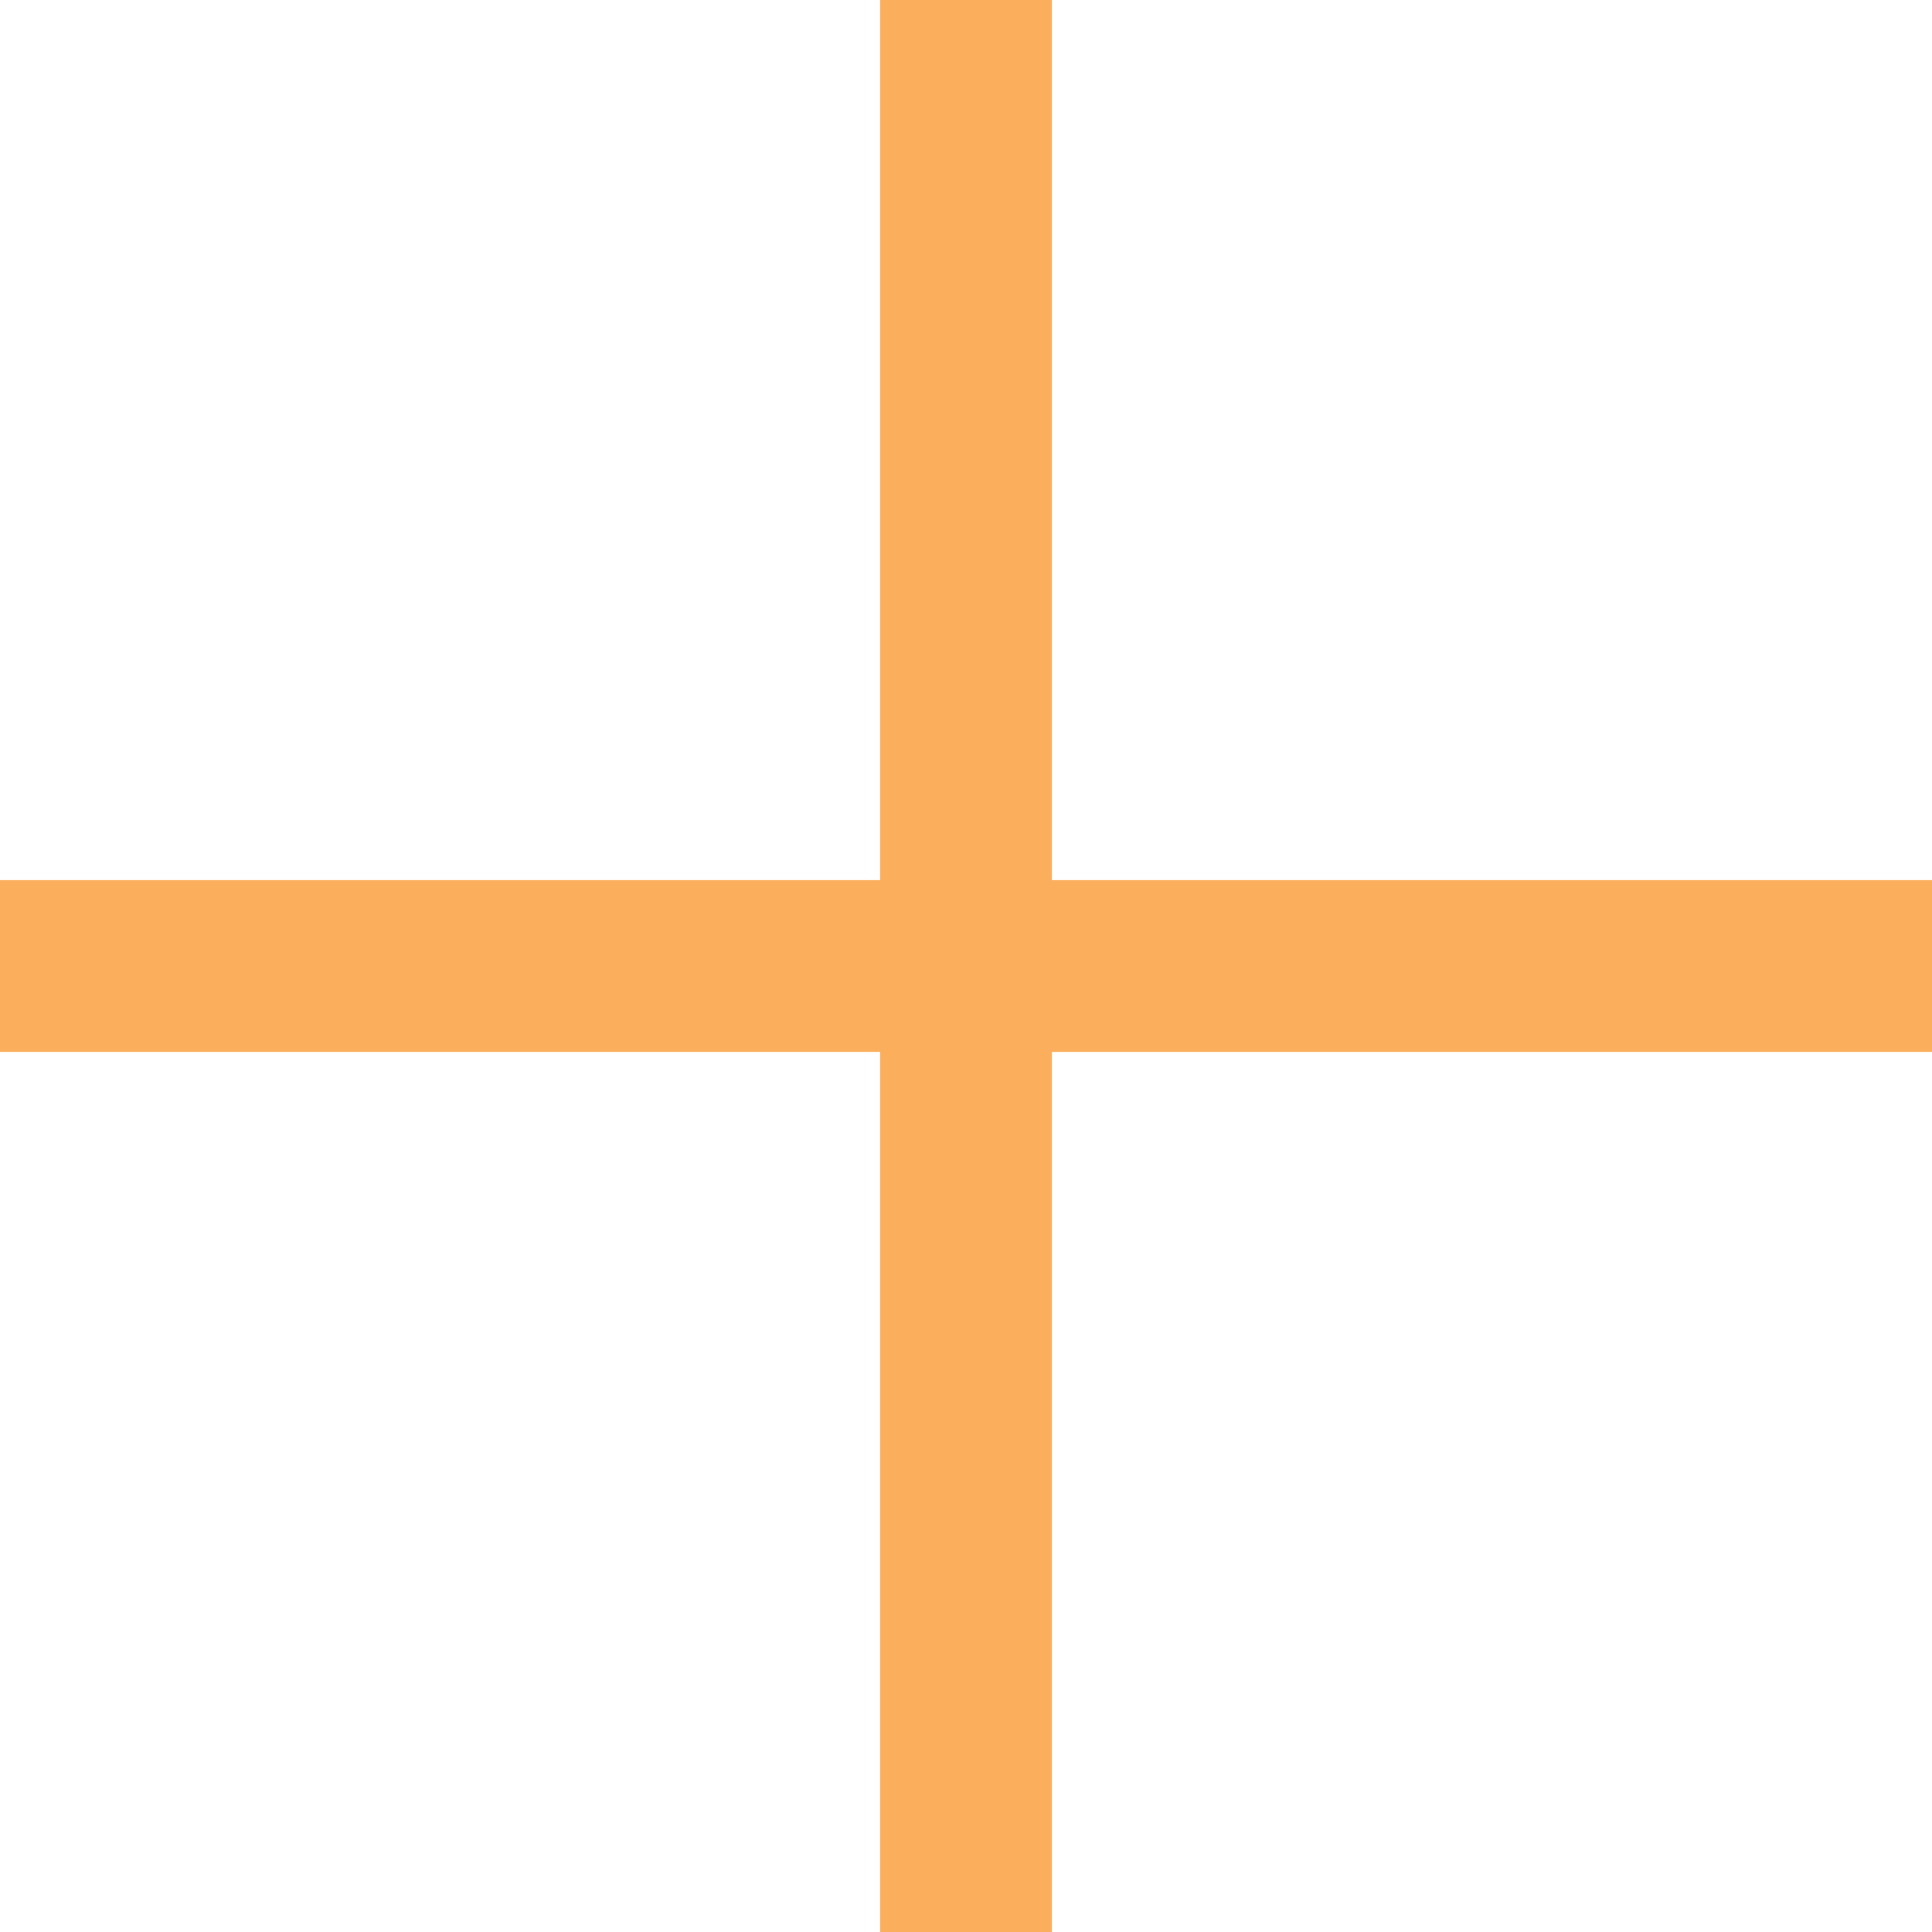
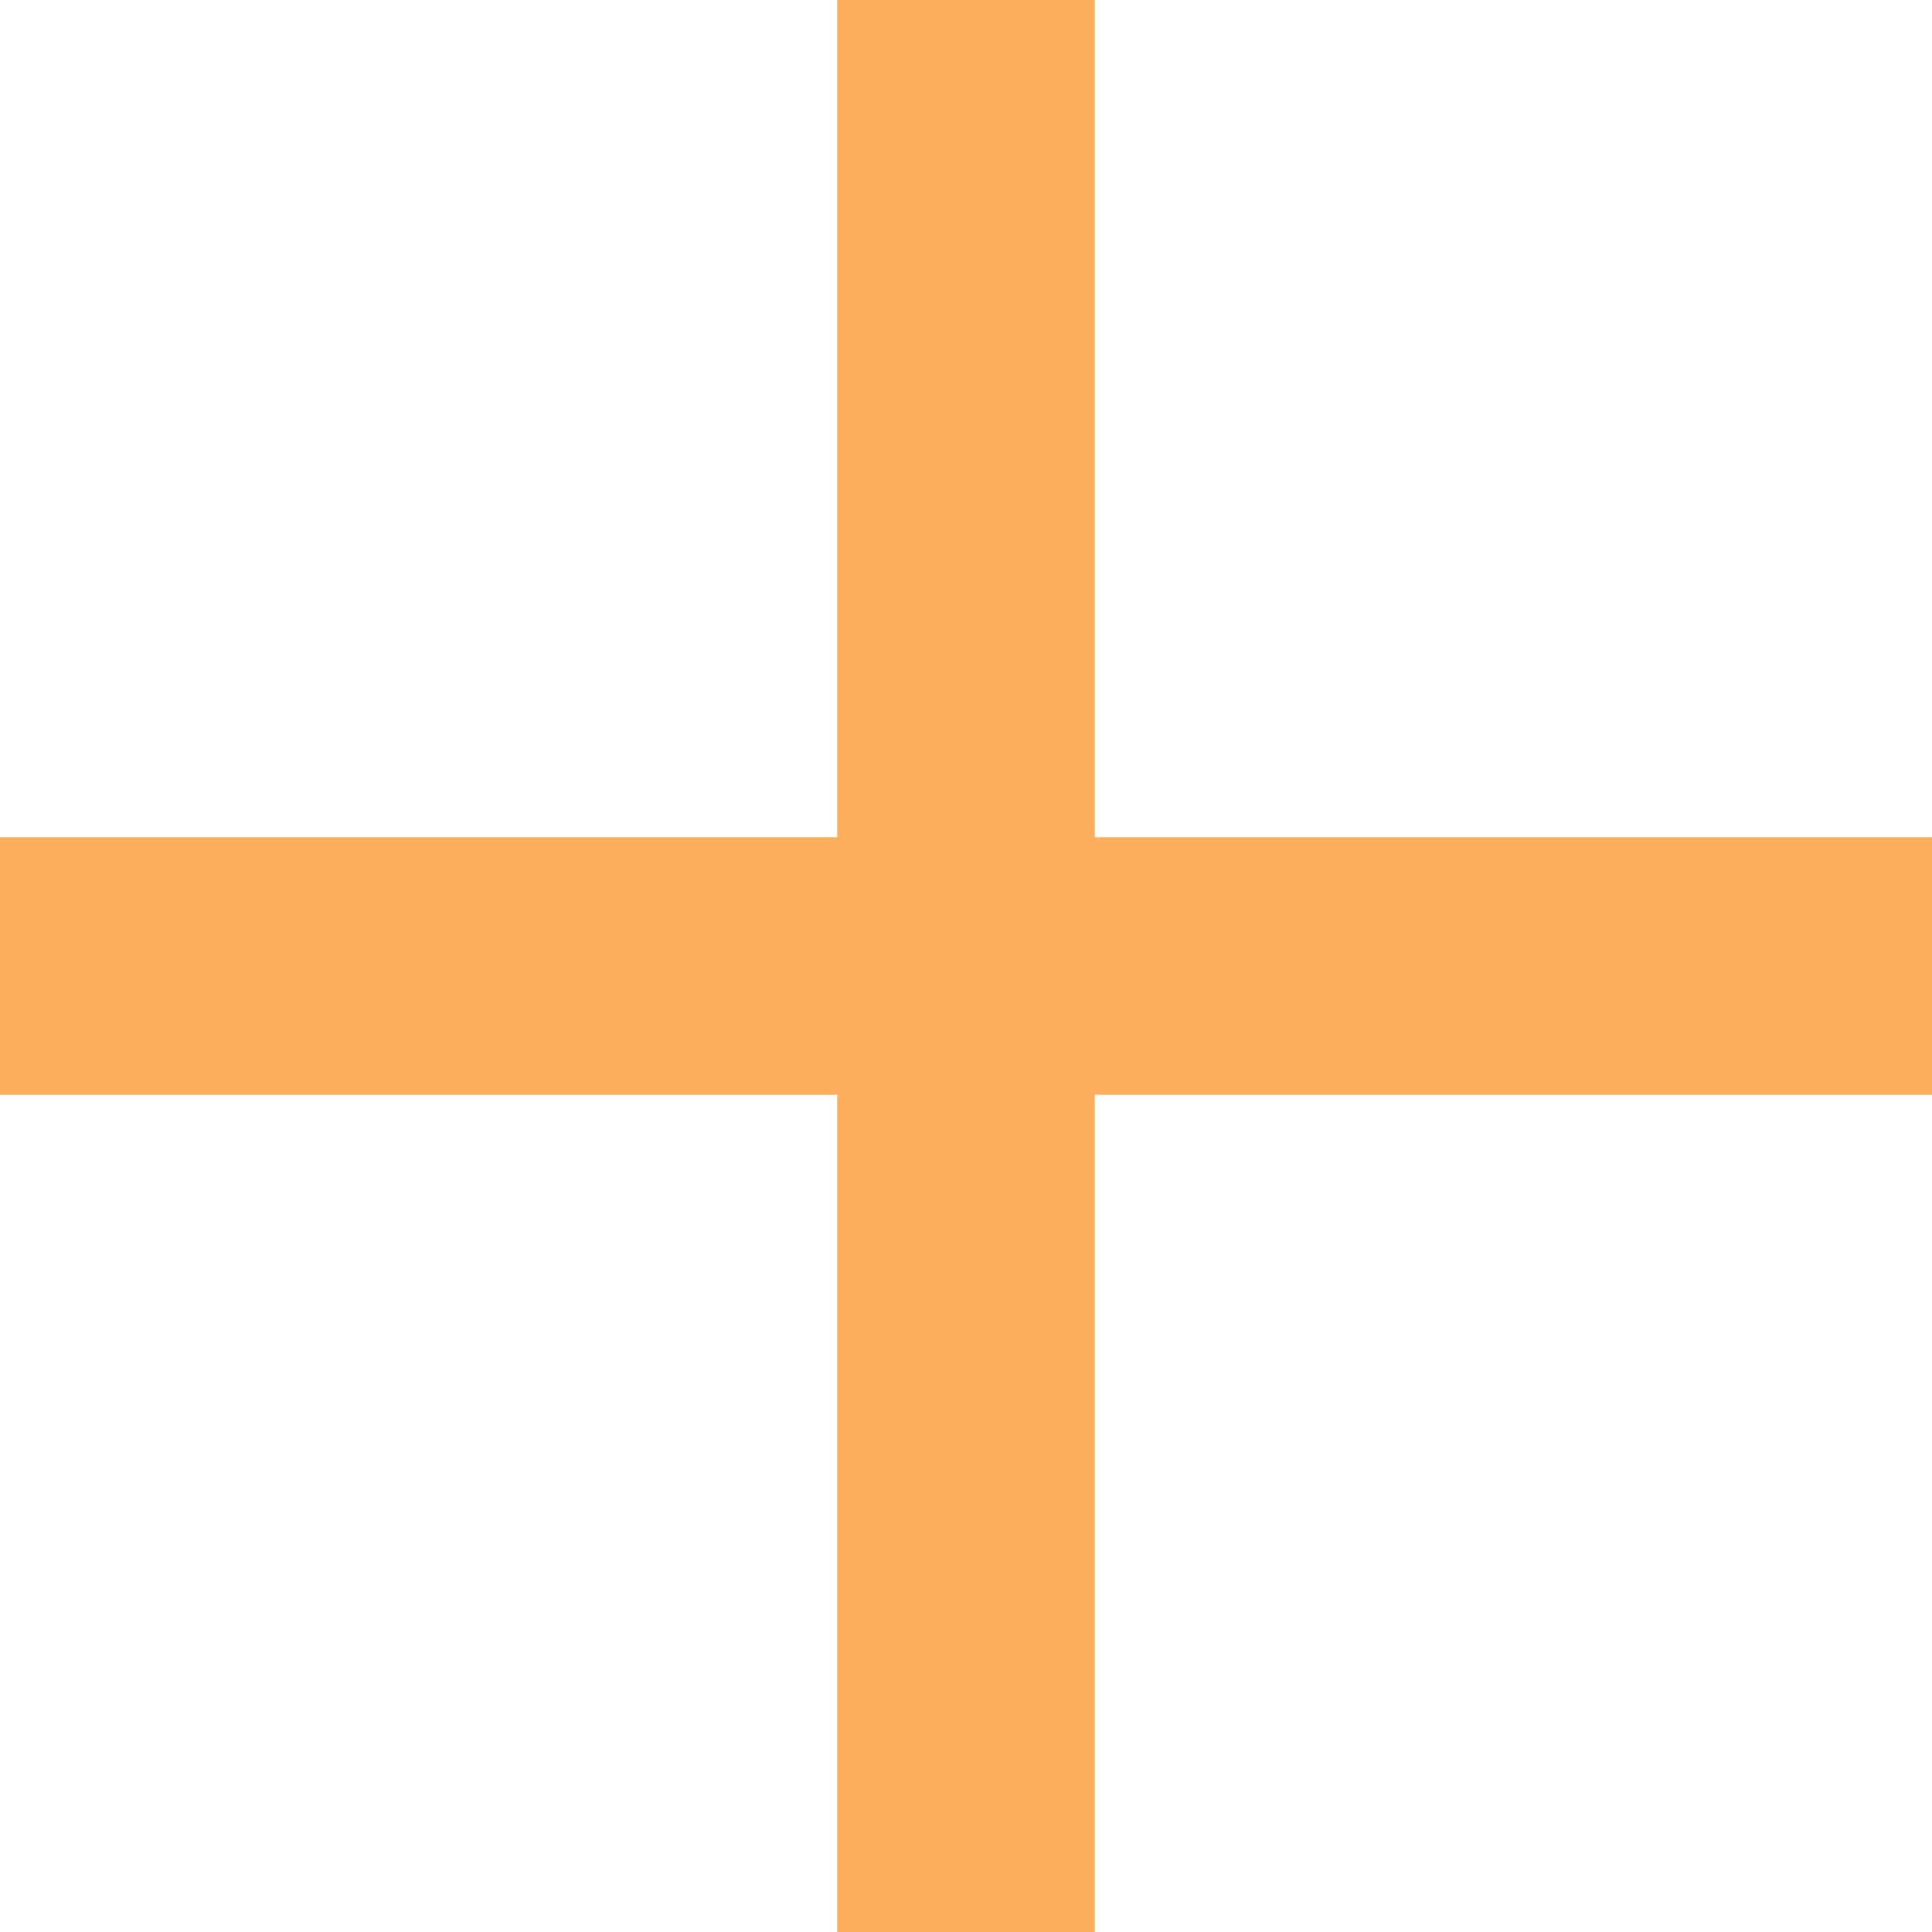
- <svg xmlns="http://www.w3.org/2000/svg" viewBox="0 0 9 9">
-   <defs>
-     <style>.cls-1{fill:none;stroke:#fbae5c;stroke-miterlimit:10;stroke-width:0.8px;}</style>
-   </defs>
-   <g id="Layer_2" data-name="Layer 2">
+ <svg xmlns="http://www.w3.org/2000/svg" version="1.1" id="Layer_1" x="0px" y="0px" viewBox="0 0 9 9" style="enable-background:new 0 0 9 9;" xml:space="preserve">
+   <style type="text/css">
+ 	.st0{fill:none;stroke:#FBAE5C;stroke-width:1.2;stroke-miterlimit:10;}
+ </style>
+   <g id="Layer_2_00000044163970102776451060000003500167201936509063_">
    <g id="Stroke">
-       <line class="cls-1" x1="9" y1="4.5" y2="4.5" />
-       <line class="cls-1" x1="4.5" y1="9" x2="4.5" />
+       <line class="st0" x1="9" y1="4.5" x2="0" y2="4.5" />
+       <line class="st0" x1="4.5" y1="9" x2="4.5" y2="0" />
    </g>
  </g>
</svg>
